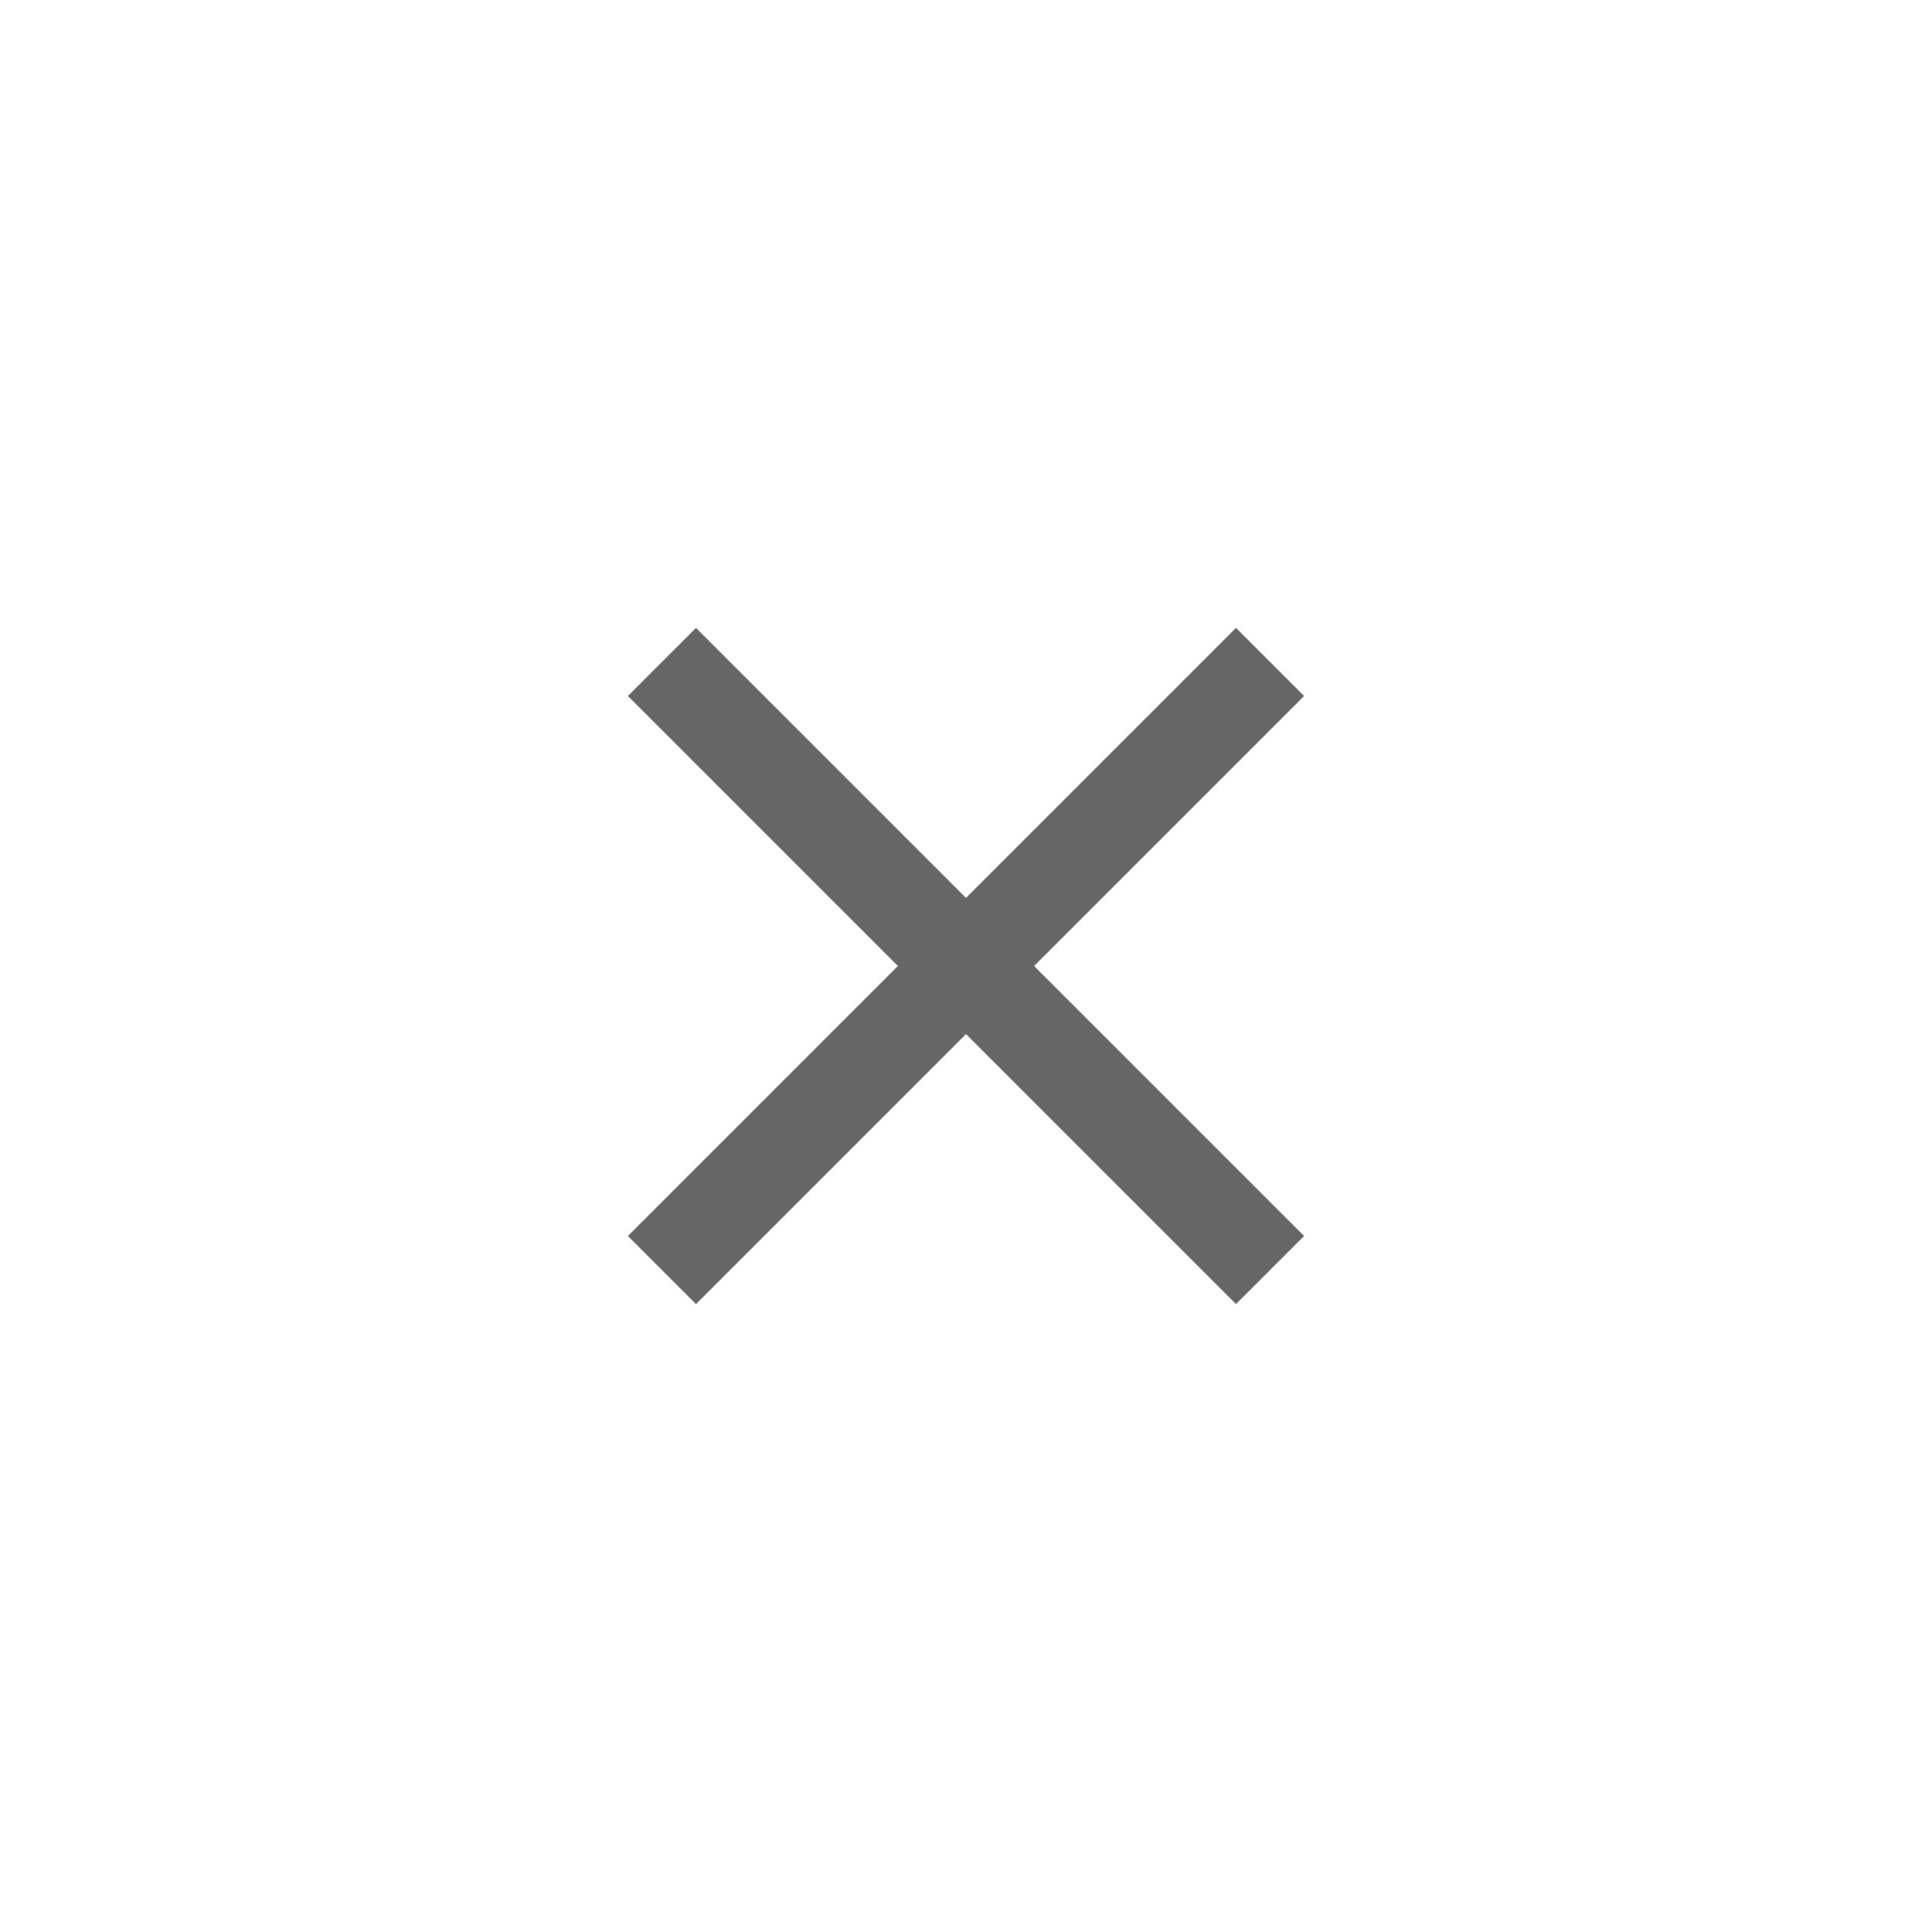
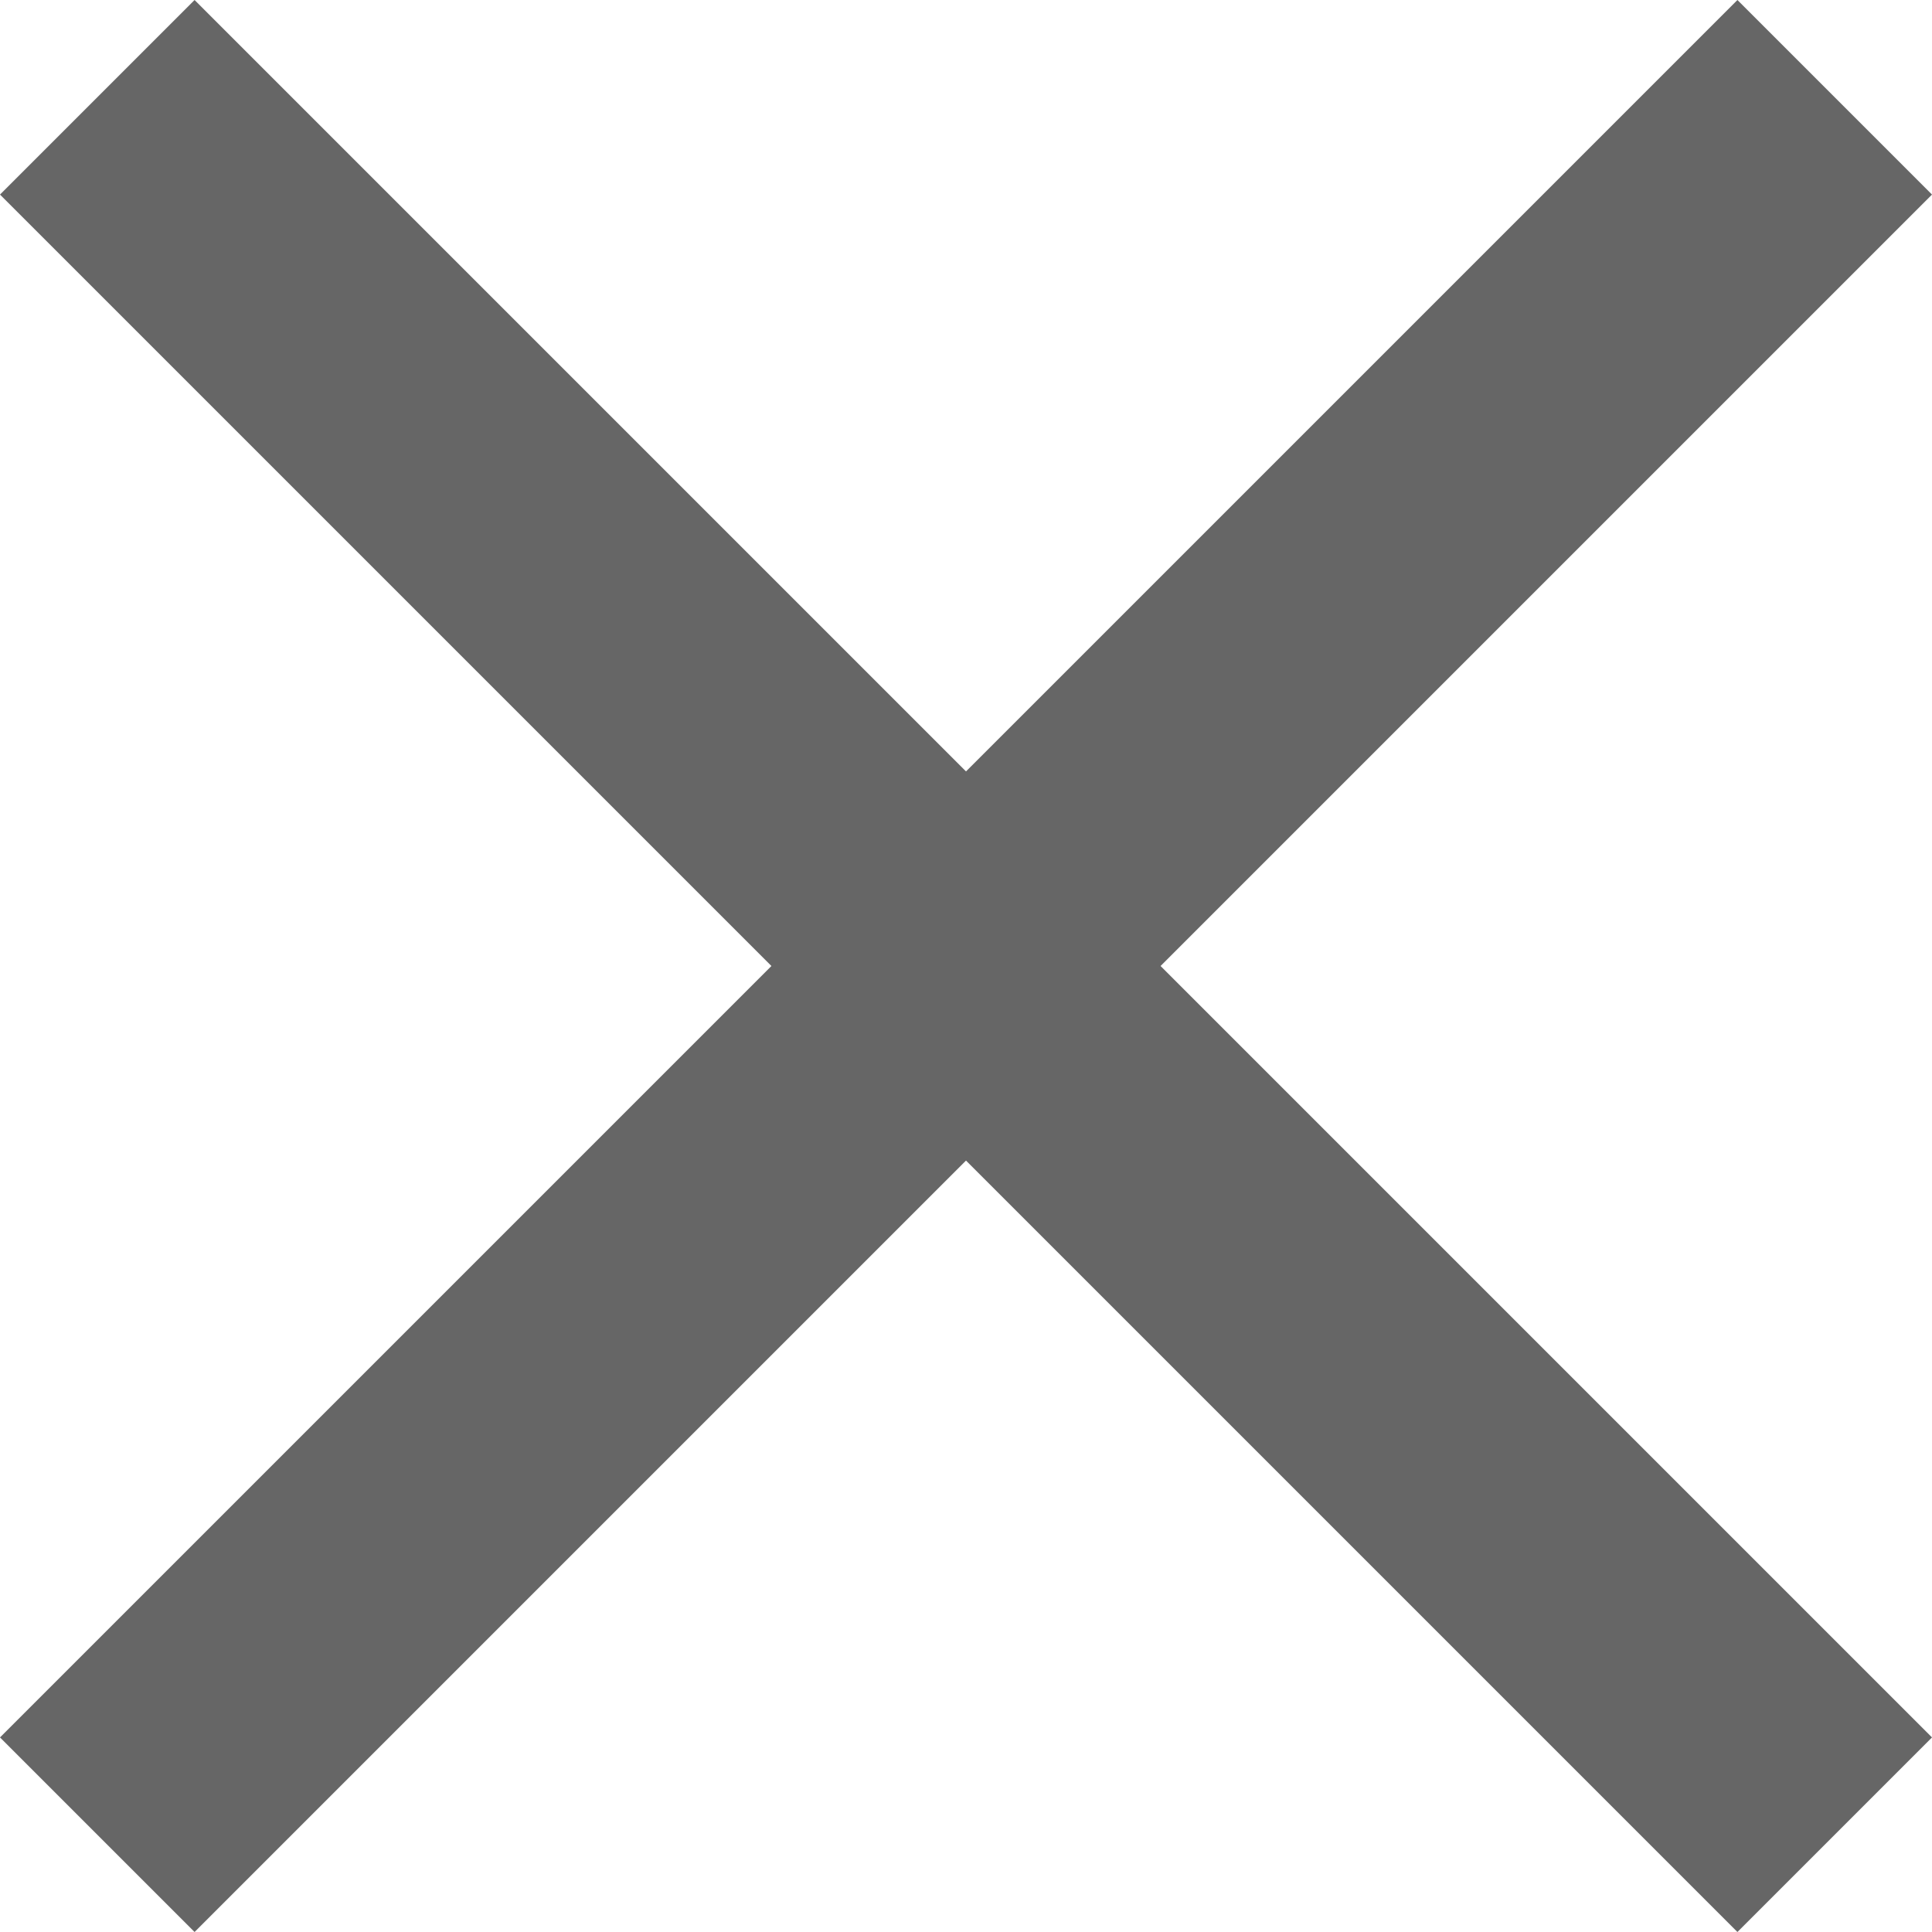
- <svg xmlns="http://www.w3.org/2000/svg" width="40" height="40" viewBox="0 0 40 40" fill="none">
-   <path d="M27 14.41L25.59 13L20 18.59L14.41 13L13 14.41L18.59 20L13 25.59L14.41 27L20 21.41L25.59 27L27 25.59L21.41 20L27 14.41Z" fill="#666666" />
+ <svg xmlns="http://www.w3.org/2000/svg" width="14" height="14" viewBox="0 0 14 14" fill="none">
+   <path d="M14 1.41L12.59 0L7 5.59L1.41 0L0 1.41L5.59 7L0 12.59L1.41 14L7 8.41L12.59 14L14 12.59L8.41 7L14 1.41Z" fill="#666666" />
</svg>
